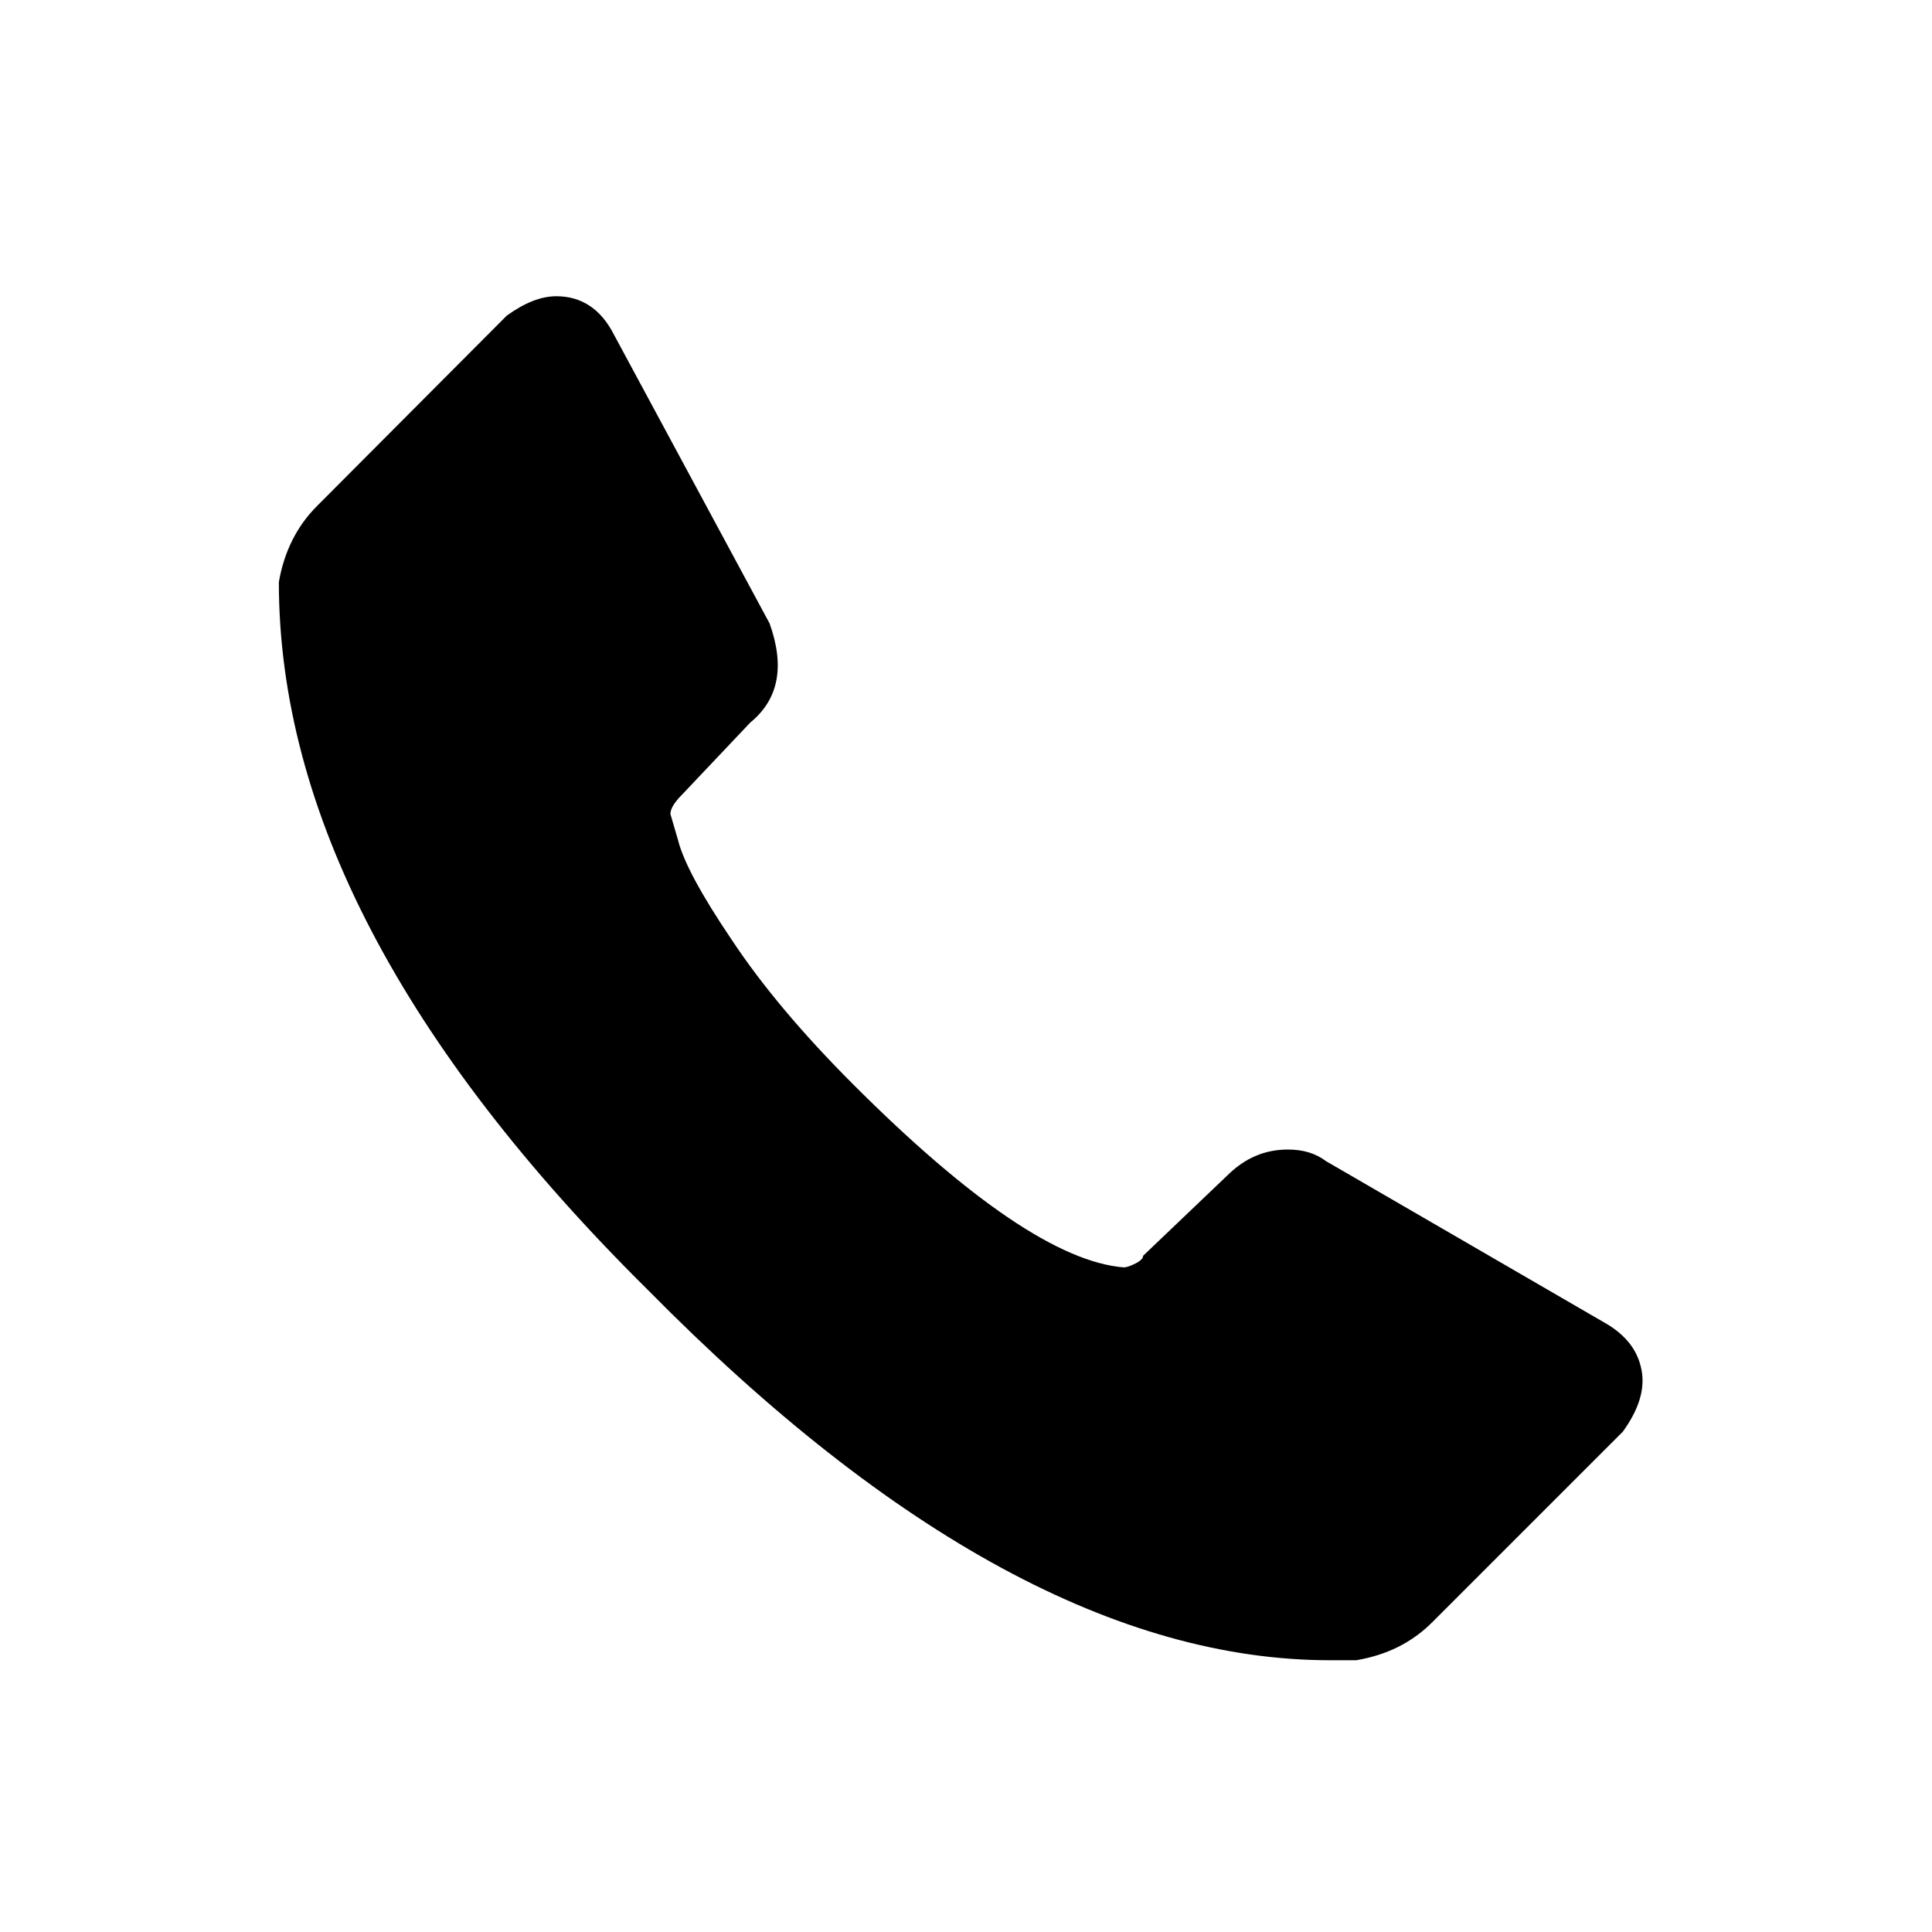
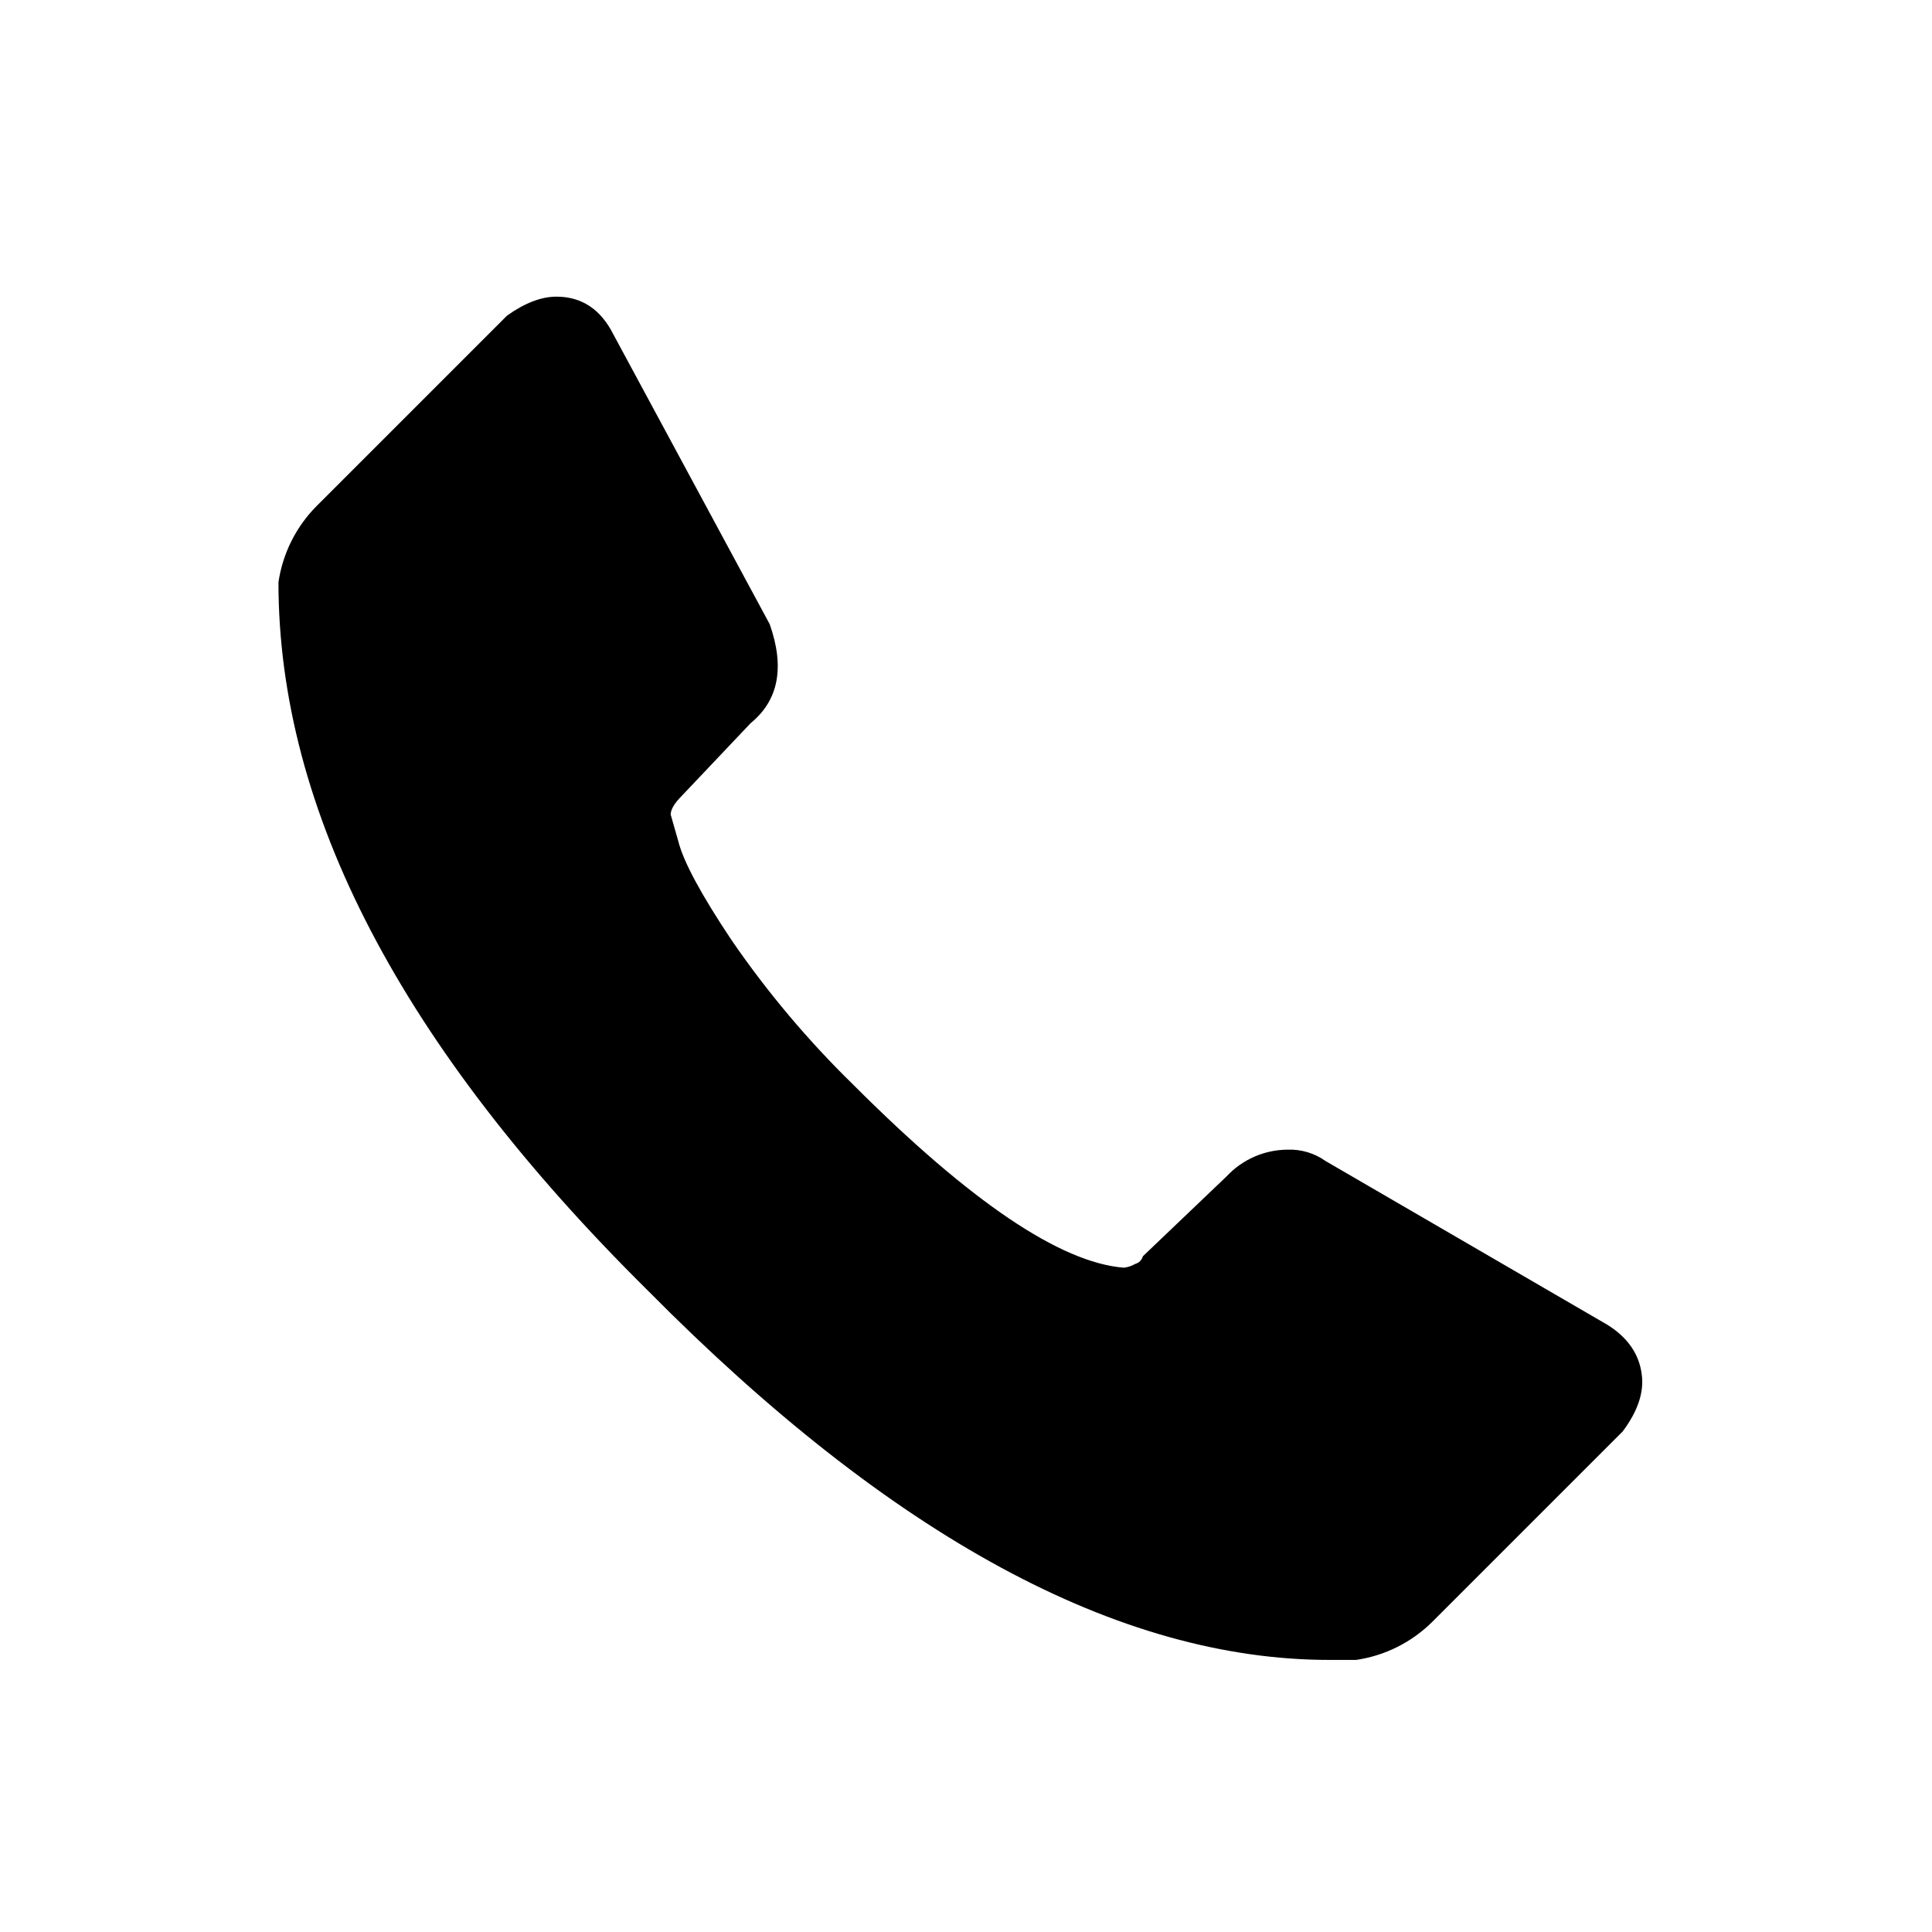
- <svg xmlns="http://www.w3.org/2000/svg" xmlns:xlink="http://www.w3.org/1999/xlink" version="1.1" id="Layer_1" x="0px" y="0px" viewBox="0 0 300 300" style="enable-background:new 0 0 300 300;" xml:space="preserve">
-   <style type="text/css">
- 	.st0{fill-rule:evenodd;clip-rule:evenodd;}
- </style>
-   <g>
-     <path d="M252,222.3l-29.6,29.6c-3.2,3.2-7.1,5.1-11.8,5.9h-4.1c-32.7,0-68-19.1-105.8-57.4c-38.2-37.8-57.4-74.5-57.4-110   c0.8-4.7,2.8-8.7,5.9-11.8L78.7,49c2.8-2,5.3-3,7.7-3c3.9,0,6.9,2,8.9,5.9l24.2,44.9c2.4,6.7,1.4,11.8-3,15.4l-10.6,11.2   c-1.2,1.2-1.8,2.2-1.8,3l1.2,4.1c0.8,3.2,3.5,8.3,8.3,15.4c4.7,7.1,11,14.6,18.9,22.5c18.1,18.1,32.1,27.6,42,28.4   c0.4,0,1-0.2,1.8-0.6c0.8-0.4,1.2-0.8,1.2-1.2l13-12.4c2.8-2.8,5.9-4.1,9.5-4.1c2.4,0,4.3,0.6,5.9,1.8l43.8,25.4   c3.2,2,4.9,4.5,5.3,7.7C255.3,216.2,254.3,219.1,252,222.3z" />
-   </g>
-   <g>
-     <defs>
-       <rect id="SVGID_1_" x="-7739.5" y="-3250.4" width="15094.6" height="11550.3" />
-     </defs>
-     <clipPath id="SVGID_2_">
-       <use xlink:href="#SVGID_1_" style="overflow:visible;" />
-     </clipPath>
-   </g>
-   <g>
-     <defs>
-       <rect id="SVGID_3_" x="-7739.5" y="-3250.4" width="15094.6" height="11550.3" />
-     </defs>
-     <clipPath id="SVGID_4_">
-       <use xlink:href="#SVGID_3_" style="overflow:visible;" />
-     </clipPath>
-   </g>
+ <svg xmlns="http://www.w3.org/2000/svg" id="Layer_1" data-name="Layer 1" viewBox="0 0 300 300">
+   <path d="M251.968,222.274l-29.565,29.565a21.14,21.14,0,0,1-11.826,5.913H206.438q-49.087,0-105.843-57.356Q43.234,143.631,43.239,90.413a21.14,21.14,0,0,1,5.913-11.826l29.565-29.565c2.753-1.968,5.322-2.957,7.687-2.957q5.904,0,8.87,5.913l24.243,44.939q3.548,10.062-2.957,15.374L105.917,123.526c-1.183,1.183-1.774,2.171-1.774,2.957l1.183,4.139q1.178,4.74,8.278,15.374a150.148,150.148,0,0,0,18.922,22.47q27.19,27.204,41.982,28.382a4.546,4.546,0,0,0,1.774-.591,1.677,1.677,0,0,0,1.183-1.183l13.009-12.417a13.037,13.037,0,0,1,9.461-4.139,9.585,9.585,0,0,1,5.913,1.774l43.756,25.426q4.726,2.966,5.322,7.687Q255.506,217.548,251.968,222.274Z" />
</svg>
